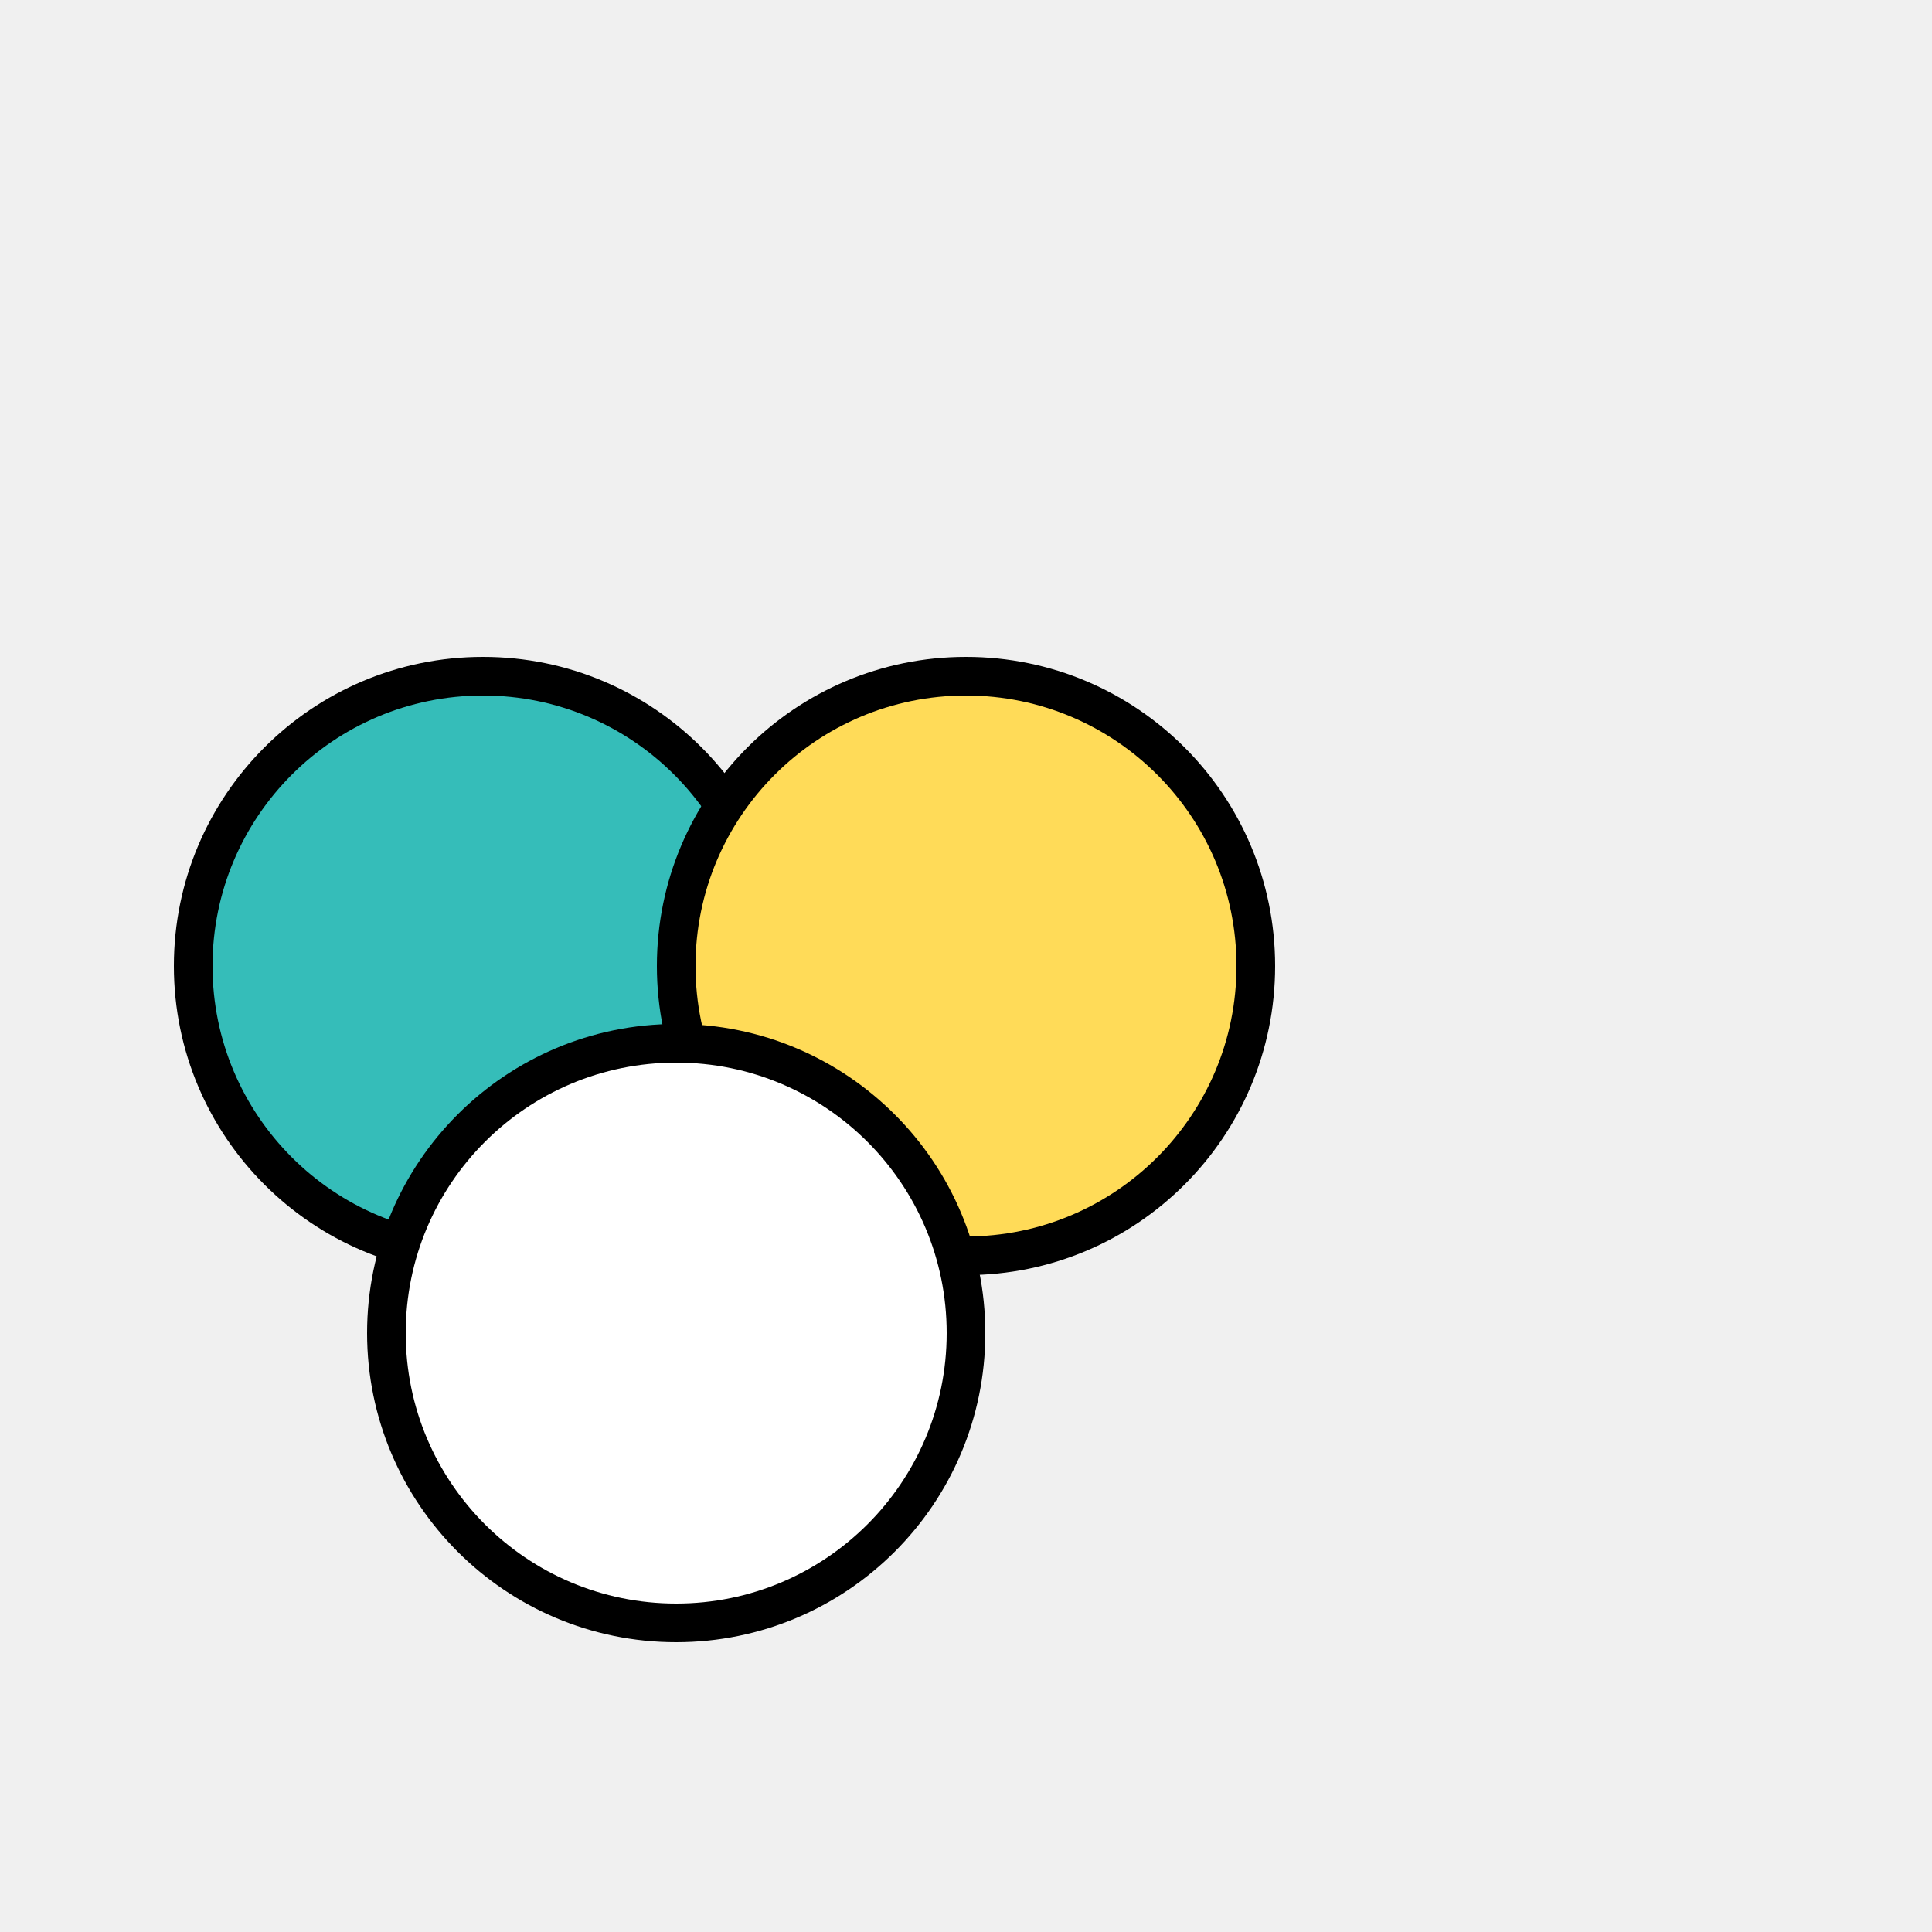
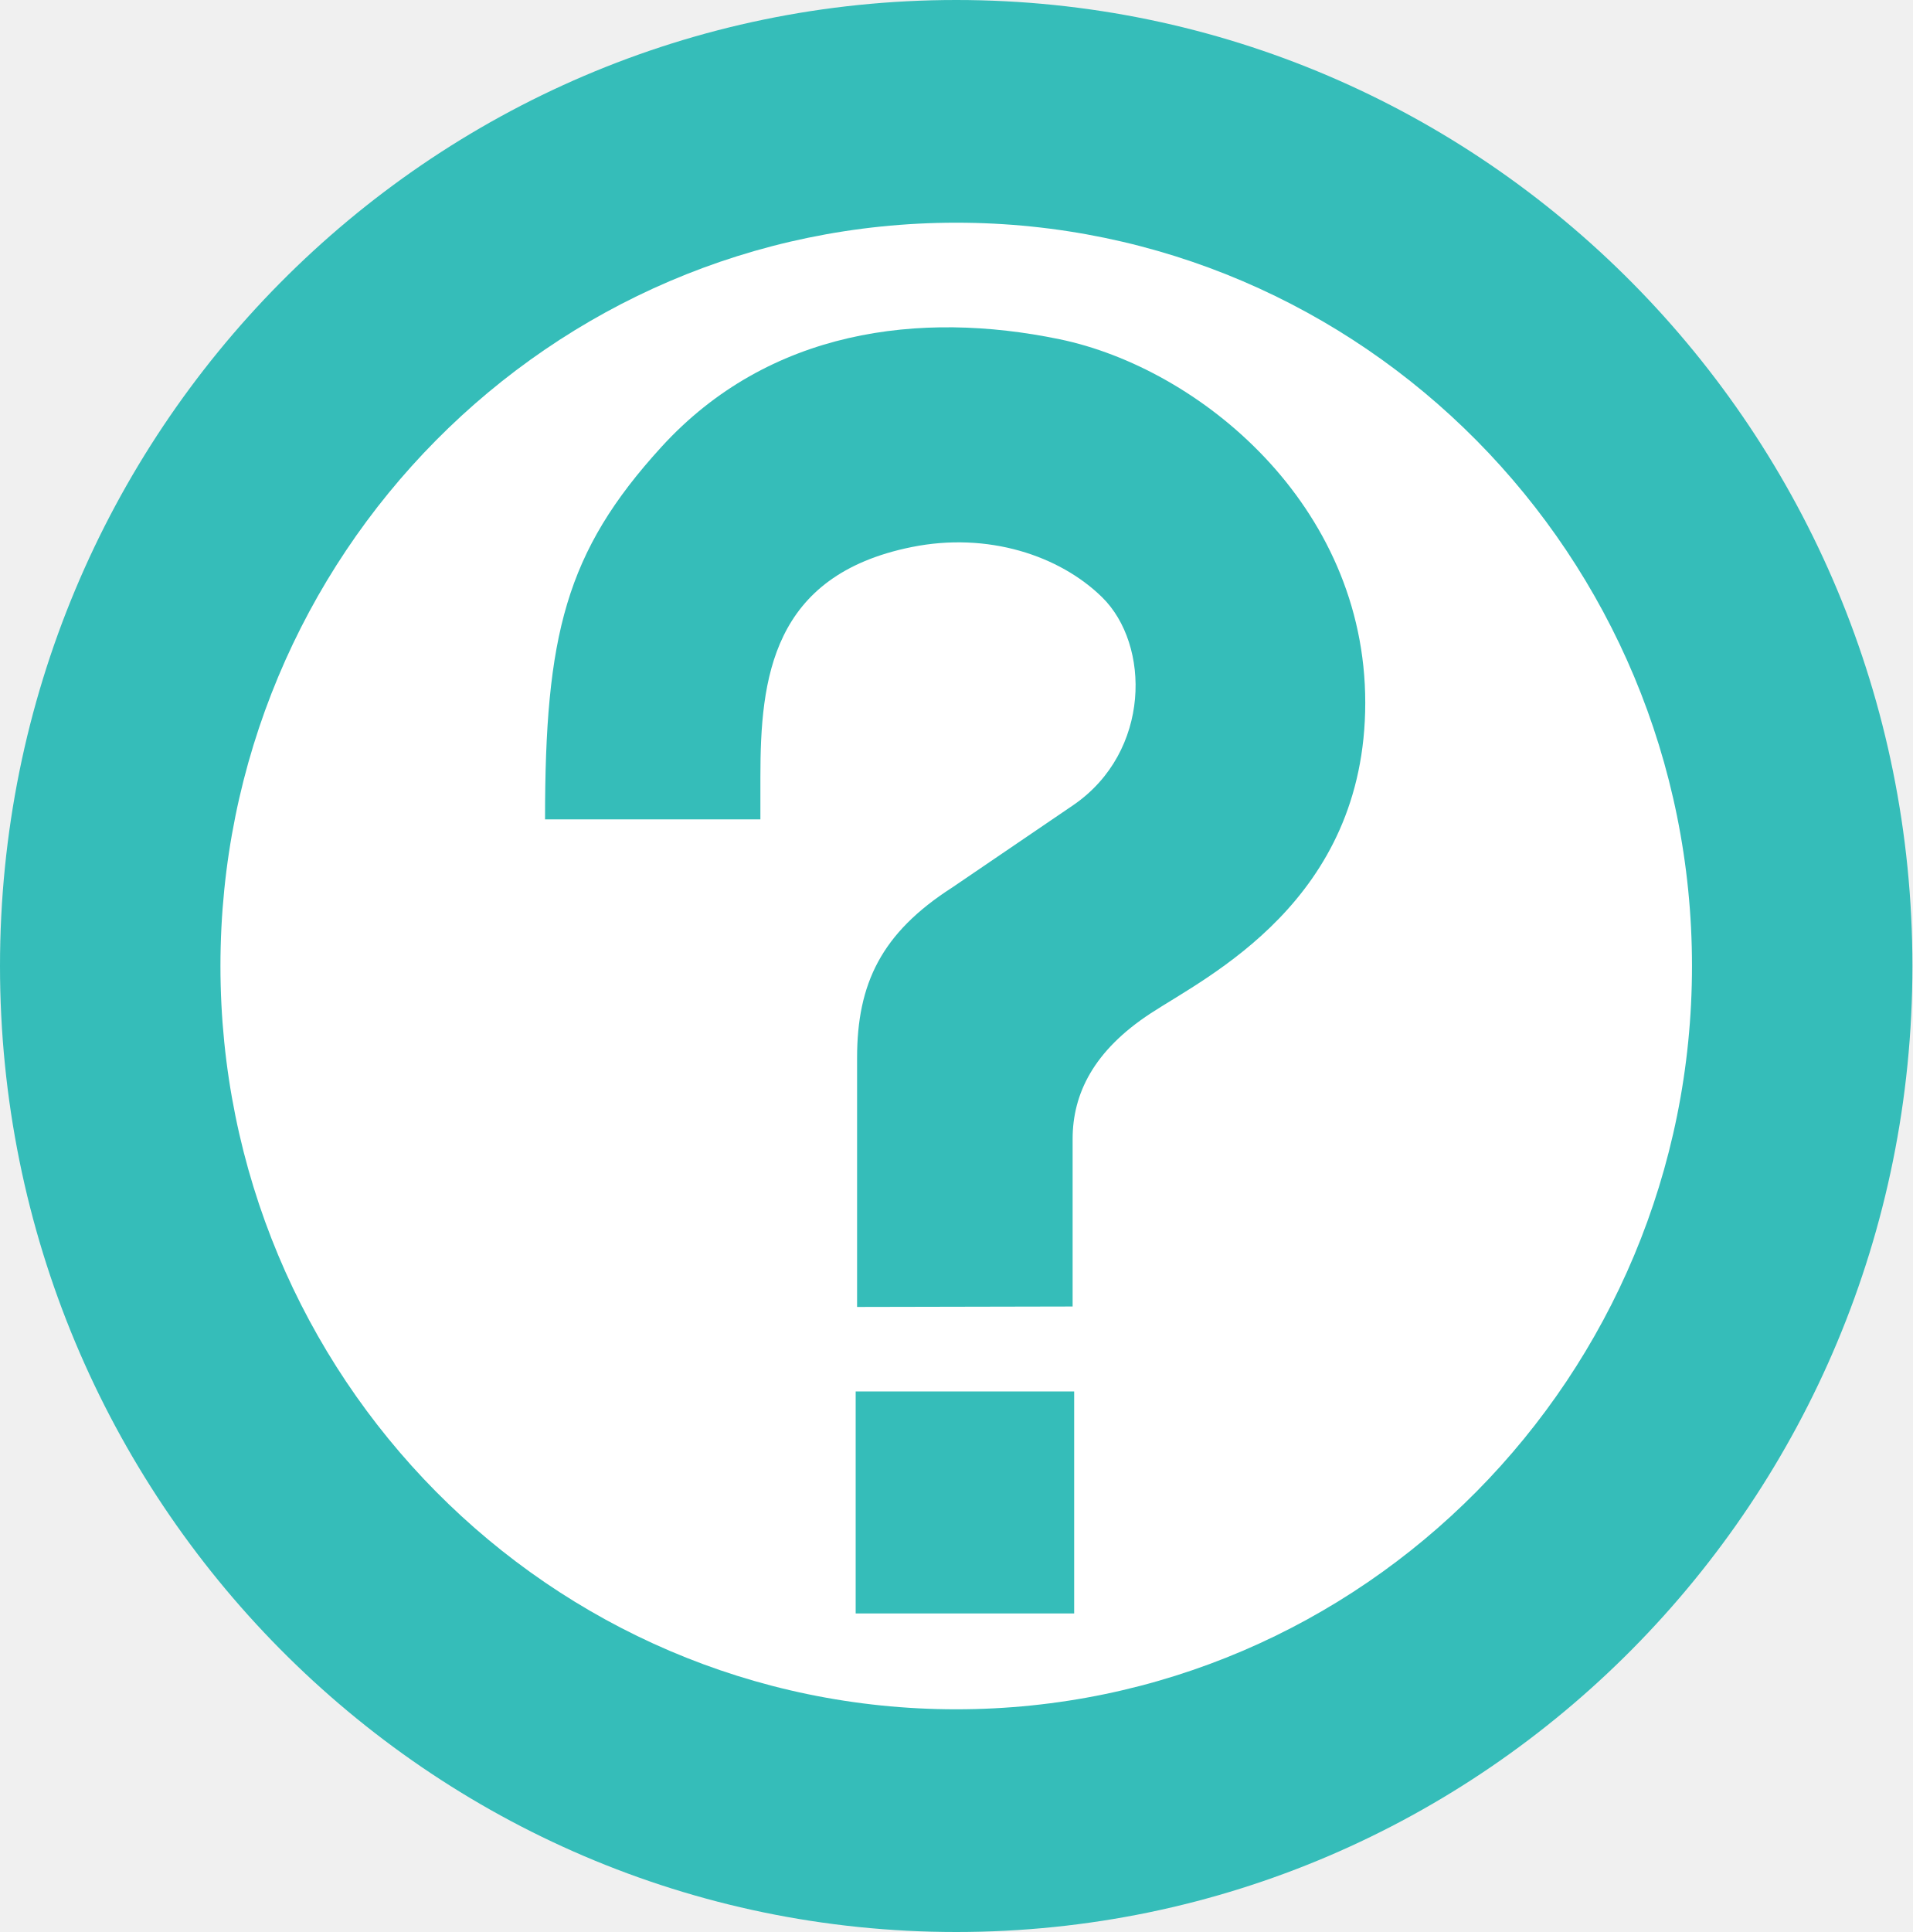
- <svg xmlns="http://www.w3.org/2000/svg" viewBox="0 0 500 500">
-   <g fill="#35BDB9" stroke="black" stroke-width="10">
-     <circle cx="125" cy="250" r="75" />
-   </g>
-   <g fill="#FFDB58" stroke="black" stroke-width="10">
-     <circle cx="250" cy="250" r="75" />
-   </g>
-   <g fill="white" stroke="black" stroke-width="10">
-     <circle cx="175" cy="345" r="75" />
+ <svg xmlns="http://www.w3.org/2000/svg" height="443.88" id="svg1825" width="439.488">
+   <defs id="defs1827">
+     <marker id="ArrowEnd" markerHeight="3" markerUnits="strokeWidth" markerWidth="4" orient="auto" refX="0" refY="5" viewBox="0 0 10 10">
+       <path d="M 0 0 L 10 5 L 0 10 z" id="path1830" />
+     </marker>
+     <marker id="ArrowStart" markerHeight="3" markerUnits="strokeWidth" markerWidth="4" orient="auto" refX="10" refY="5" viewBox="0 0 10 10">
+       <path d="M 10 0 L 0 5 L 10 10 z" id="path1833" />
+     </marker>
+   </defs>
+   <g id="g1835">
+     <g id="g1837">
+       <path d="M 219.744 443.88C 341.103 443.88 439.488 344.51 439.488 221.94C 439.488 99.368 341.103 0 219.744 0C 98.387 0 0 99.368 0 221.94C 0 344.51 98.387 443.88 219.744 443.88z" id="path1839" style="stroke:none; fill:#35BDB9" />
+       <path d="M 219.744 221.94" id="path1841" style="stroke:none; fill:#35BDB9" />
+     </g>
+     <g id="g1843">
+       <path d="M 219.744 392.714C 313.128 392.714 388.83 316.255 388.83 221.94C 388.83 127.623 313.128 51.166 219.744 51.166C 126.362 51.166 50.659 127.623 50.659 221.94C 50.659 316.255 126.362 392.714 219.744 392.714z" id="path1845" style="stroke:none; fill:#ffffff;" />
+       <path d="M 219.744 221.94" id="path1847" style="stroke:none; fill:#35BDB9" />
+     </g>
+     <g id="g1849">
+       <path d="M 196.963 300.274L 246.494 300.172L 246.494 261.69C 246.494 251.252 251.36 241.39 264.38 232.849C 277.399 224.312 313.744 206.988 313.744 161.44C 313.744 115.89 275.577 84.582 243.494 77.94C 211.416 71.298 176.659 75.668 151.994 102.69C 129.907 126.887 125.253 146.027 125.253 188.255L 174.744 188.255L 174.744 178.44C 174.744 155.939 177.347 132.186 209.494 125.69C 227.04 122.144 243.488 127.648 253.244 137.19C 264.404 148.102 264.494 172.69 246.711 184.933L 218.815 203.912C 202.543 214.35 196.963 225.971 196.963 243.051L 196.963 300.274z" id="path1851" style="stroke:none; fill:#35BDB9" />
+       <g id="g1853">
+         <path d="M 196.638 370.692L 196.638 319.687L 246.85 319.687L 246.85 370.692L 196.638 370.692z" id="path1855" style="stroke:none; fill:#35BDB9" />
+         <path d="M 221.744 345.19" id="path1857" style="stroke:none; fill:#35BDB9" />
+       </g>
+     </g>
  </g>
</svg>
